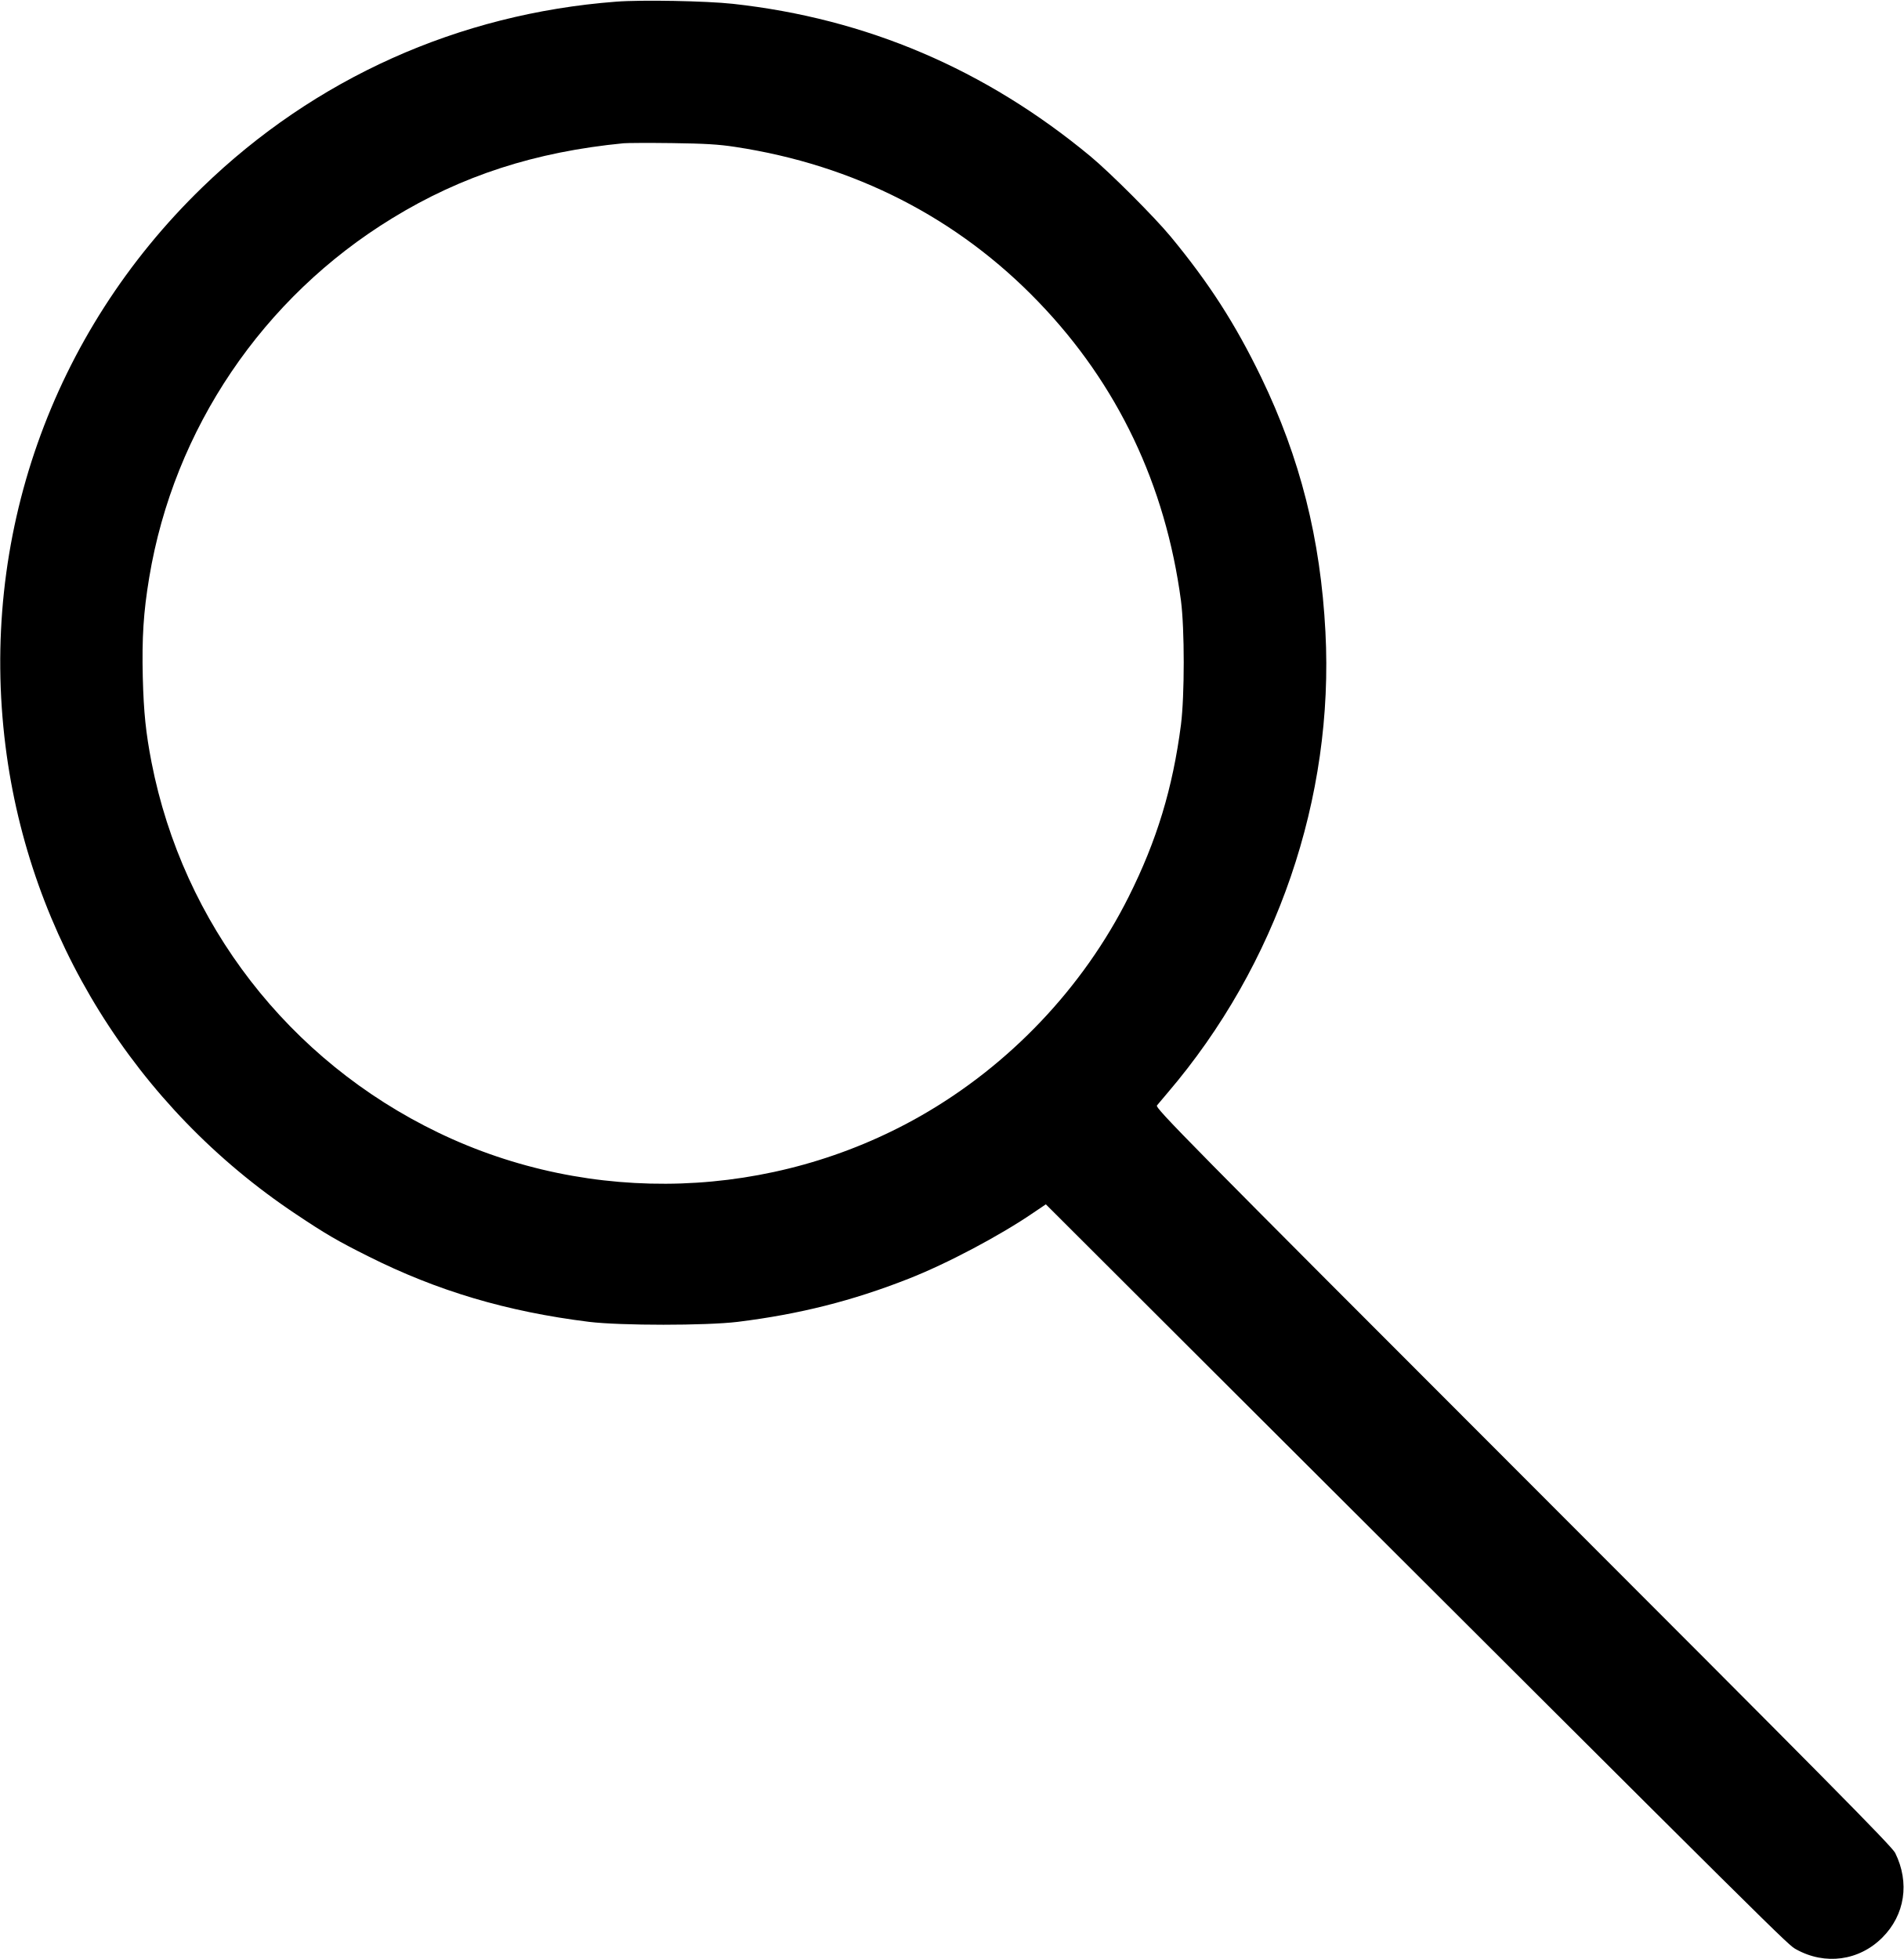
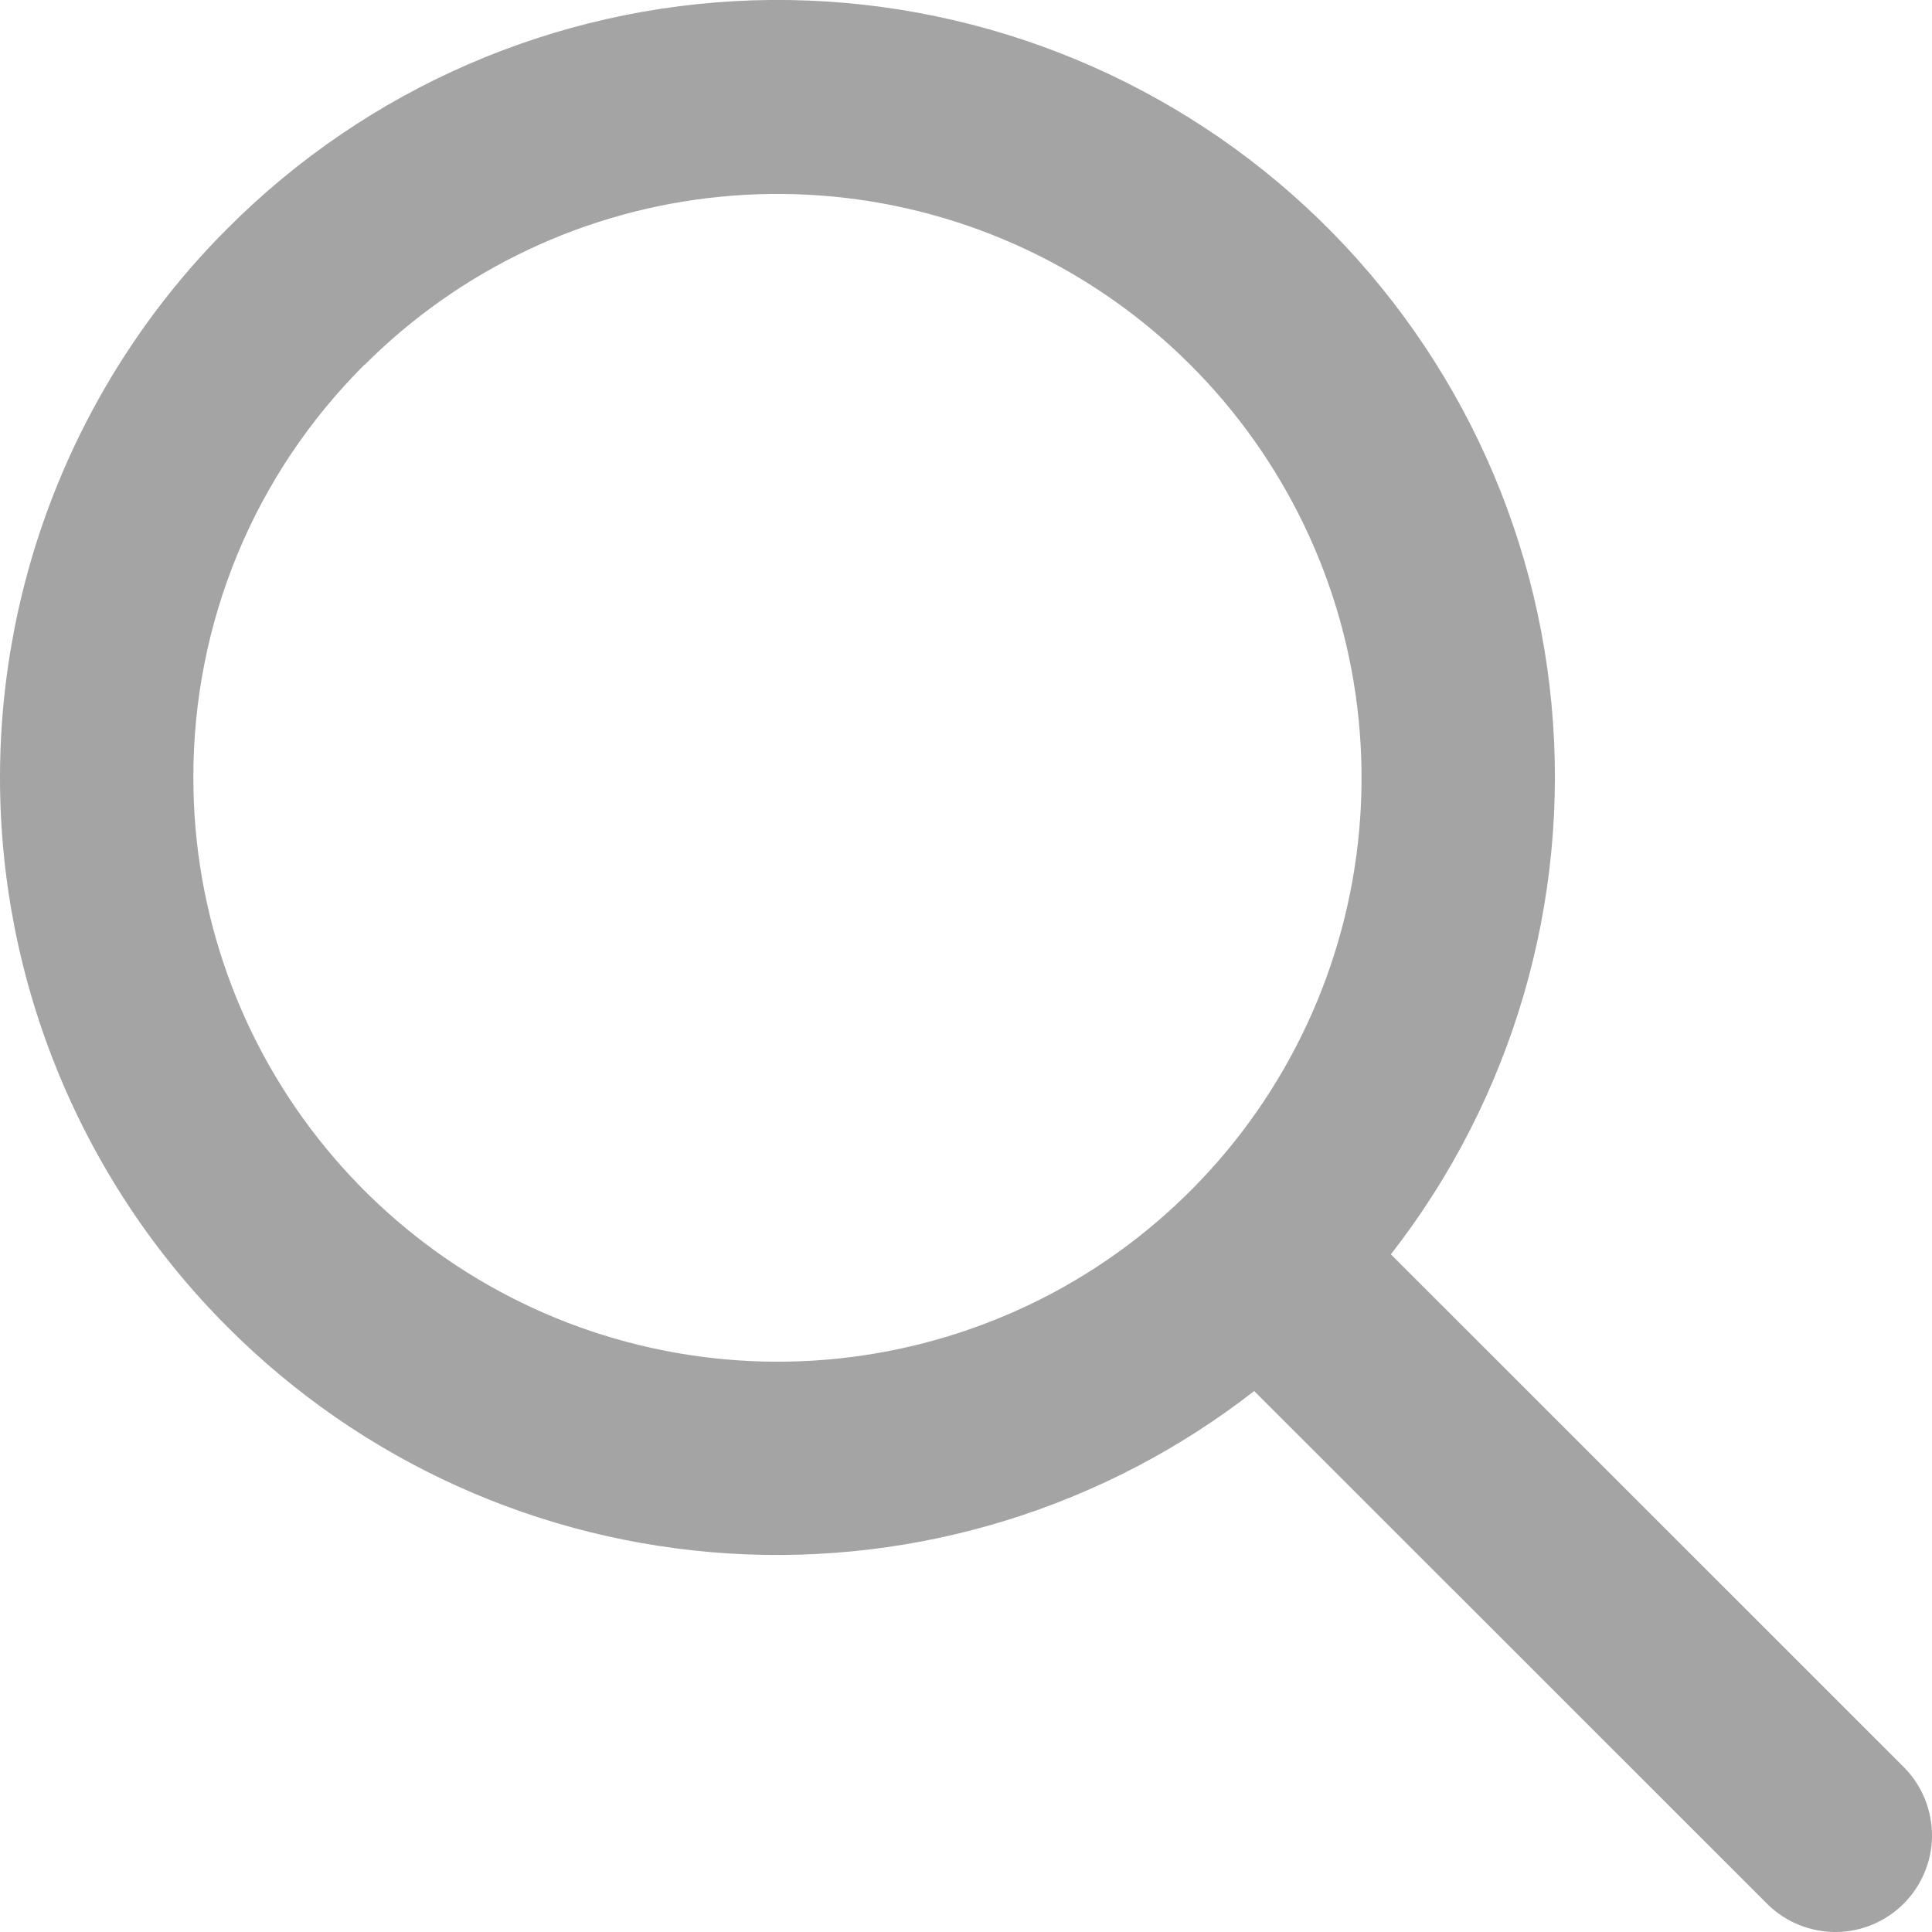
- <svg xmlns="http://www.w3.org/2000/svg" version="1.0" width="1244pt" height="1280pt" viewBox="0 0 1244 1280" preserveAspectRatio="xMidYMid meet">
-   <g transform="translate(0,1280) scale(0.1,-0.1)" fill="#000000" stroke="none">
-     <path d="M4025 12789 c-1029 -79 -1969 -501 -2704 -1214 -985 -955 -1456 -2292 -1285 -3650 156 -1244 849 -2360 1899 -3059 193 -129 272 -175 470 -274 452 -227 906 -362 1445 -429 207 -25 763 -25 970 0 404 50 752 138 1115 281 251 98 600 283 819 433 l80 54 1075 -1073 c3835 -3827 3770 -3762 3828 -3795 189 -105 411 -75 563 77 148 148 180 359 84 553 -21 43 -462 488 -2432 2459 -2212 2213 -2404 2408 -2392 2425 8 10 40 47 70 83 714 836 1088 1927 1031 3011 -32 610 -165 1136 -420 1664 -169 349 -340 615 -592 920 -106 128 -395 417 -524 524 -687 569 -1463 900 -2336 996 -174 19 -598 27 -764 14z m780 -949 c777 -118 1453 -463 1982 -1014 516 -536 829 -1194 930 -1951 24 -186 24 -618 0 -810 -54 -416 -158 -758 -342 -1125 -297 -593 -779 -1101 -1360 -1432 -964 -549 -2153 -590 -3152 -108 -975 470 -1667 1364 -1873 2420 -37 192 -51 323 -57 555 -6 258 4 423 42 651 161 971 742 1831 1588 2348 453 278 935 434 1512 490 22 2 164 3 315 1 217 -3 304 -8 415 -25z" />
-   </g>
+ <svg xmlns="http://www.w3.org/2000/svg" width="12" height="12" viewBox="0 0 12 12" fill="none">
+   <path d="M1.415 8.244C2.246 9.077 3.353 9.576 4.528 9.649C5.702 9.722 6.862 9.363 7.79 8.64L10.983 11.832C11.096 11.941 11.248 12.001 11.405 12C11.562 11.999 11.713 11.935 11.824 11.824C11.935 11.713 11.999 11.562 12 11.405C12.001 11.248 11.941 11.096 11.832 10.983L8.639 7.791C9.394 6.822 9.751 5.601 9.637 4.378C9.524 3.155 8.947 2.021 8.026 1.208C7.104 0.395 5.907 -0.036 4.679 0.002C3.45 0.041 2.283 0.547 1.415 1.417C0.966 1.865 0.611 2.397 0.368 2.983C0.125 3.569 0 4.197 0 4.831C0 5.465 0.125 6.092 0.368 6.678C0.611 7.264 0.966 7.796 1.415 8.244ZM2.264 2.267C2.857 1.673 3.638 1.304 4.473 1.222C5.309 1.14 6.147 1.349 6.845 1.816C7.542 2.282 8.057 2.975 8.301 3.778C8.544 4.581 8.502 5.444 8.181 6.219C7.86 6.994 7.28 7.634 6.54 8.03C5.799 8.425 4.945 8.552 4.122 8.388C3.299 8.225 2.558 7.781 2.025 7.132C1.492 6.484 1.201 5.671 1.201 4.832C1.2 4.355 1.293 3.883 1.475 3.442C1.657 3.002 1.926 2.602 2.264 2.265V2.267Z" fill="#A4A4A4" />
</svg>
